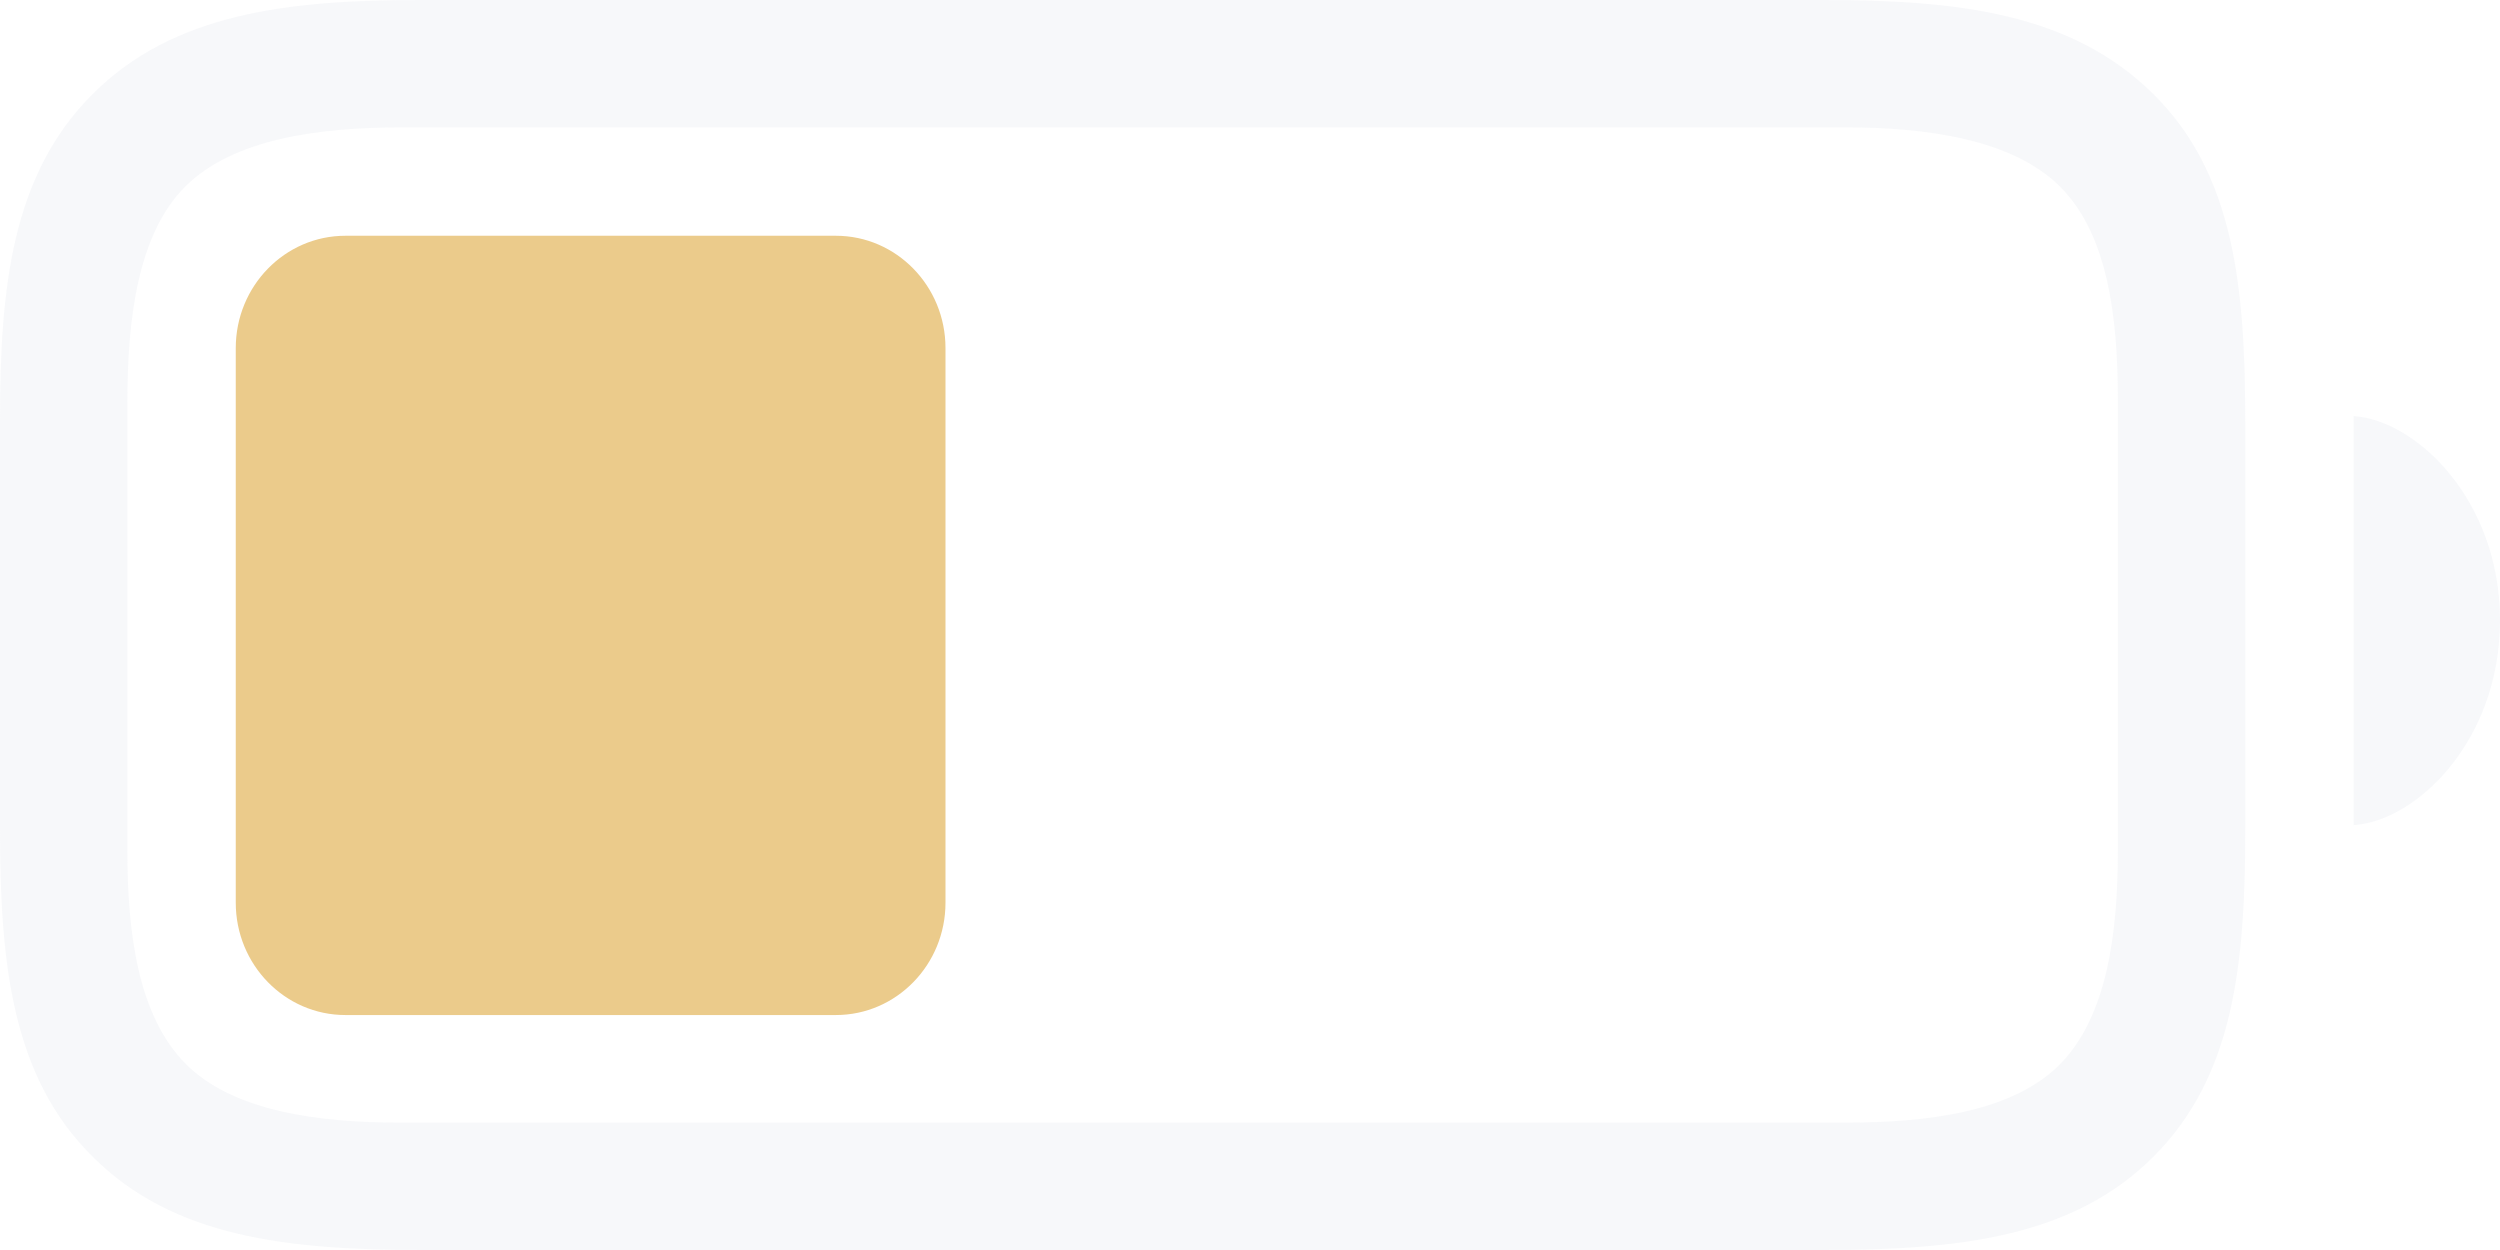
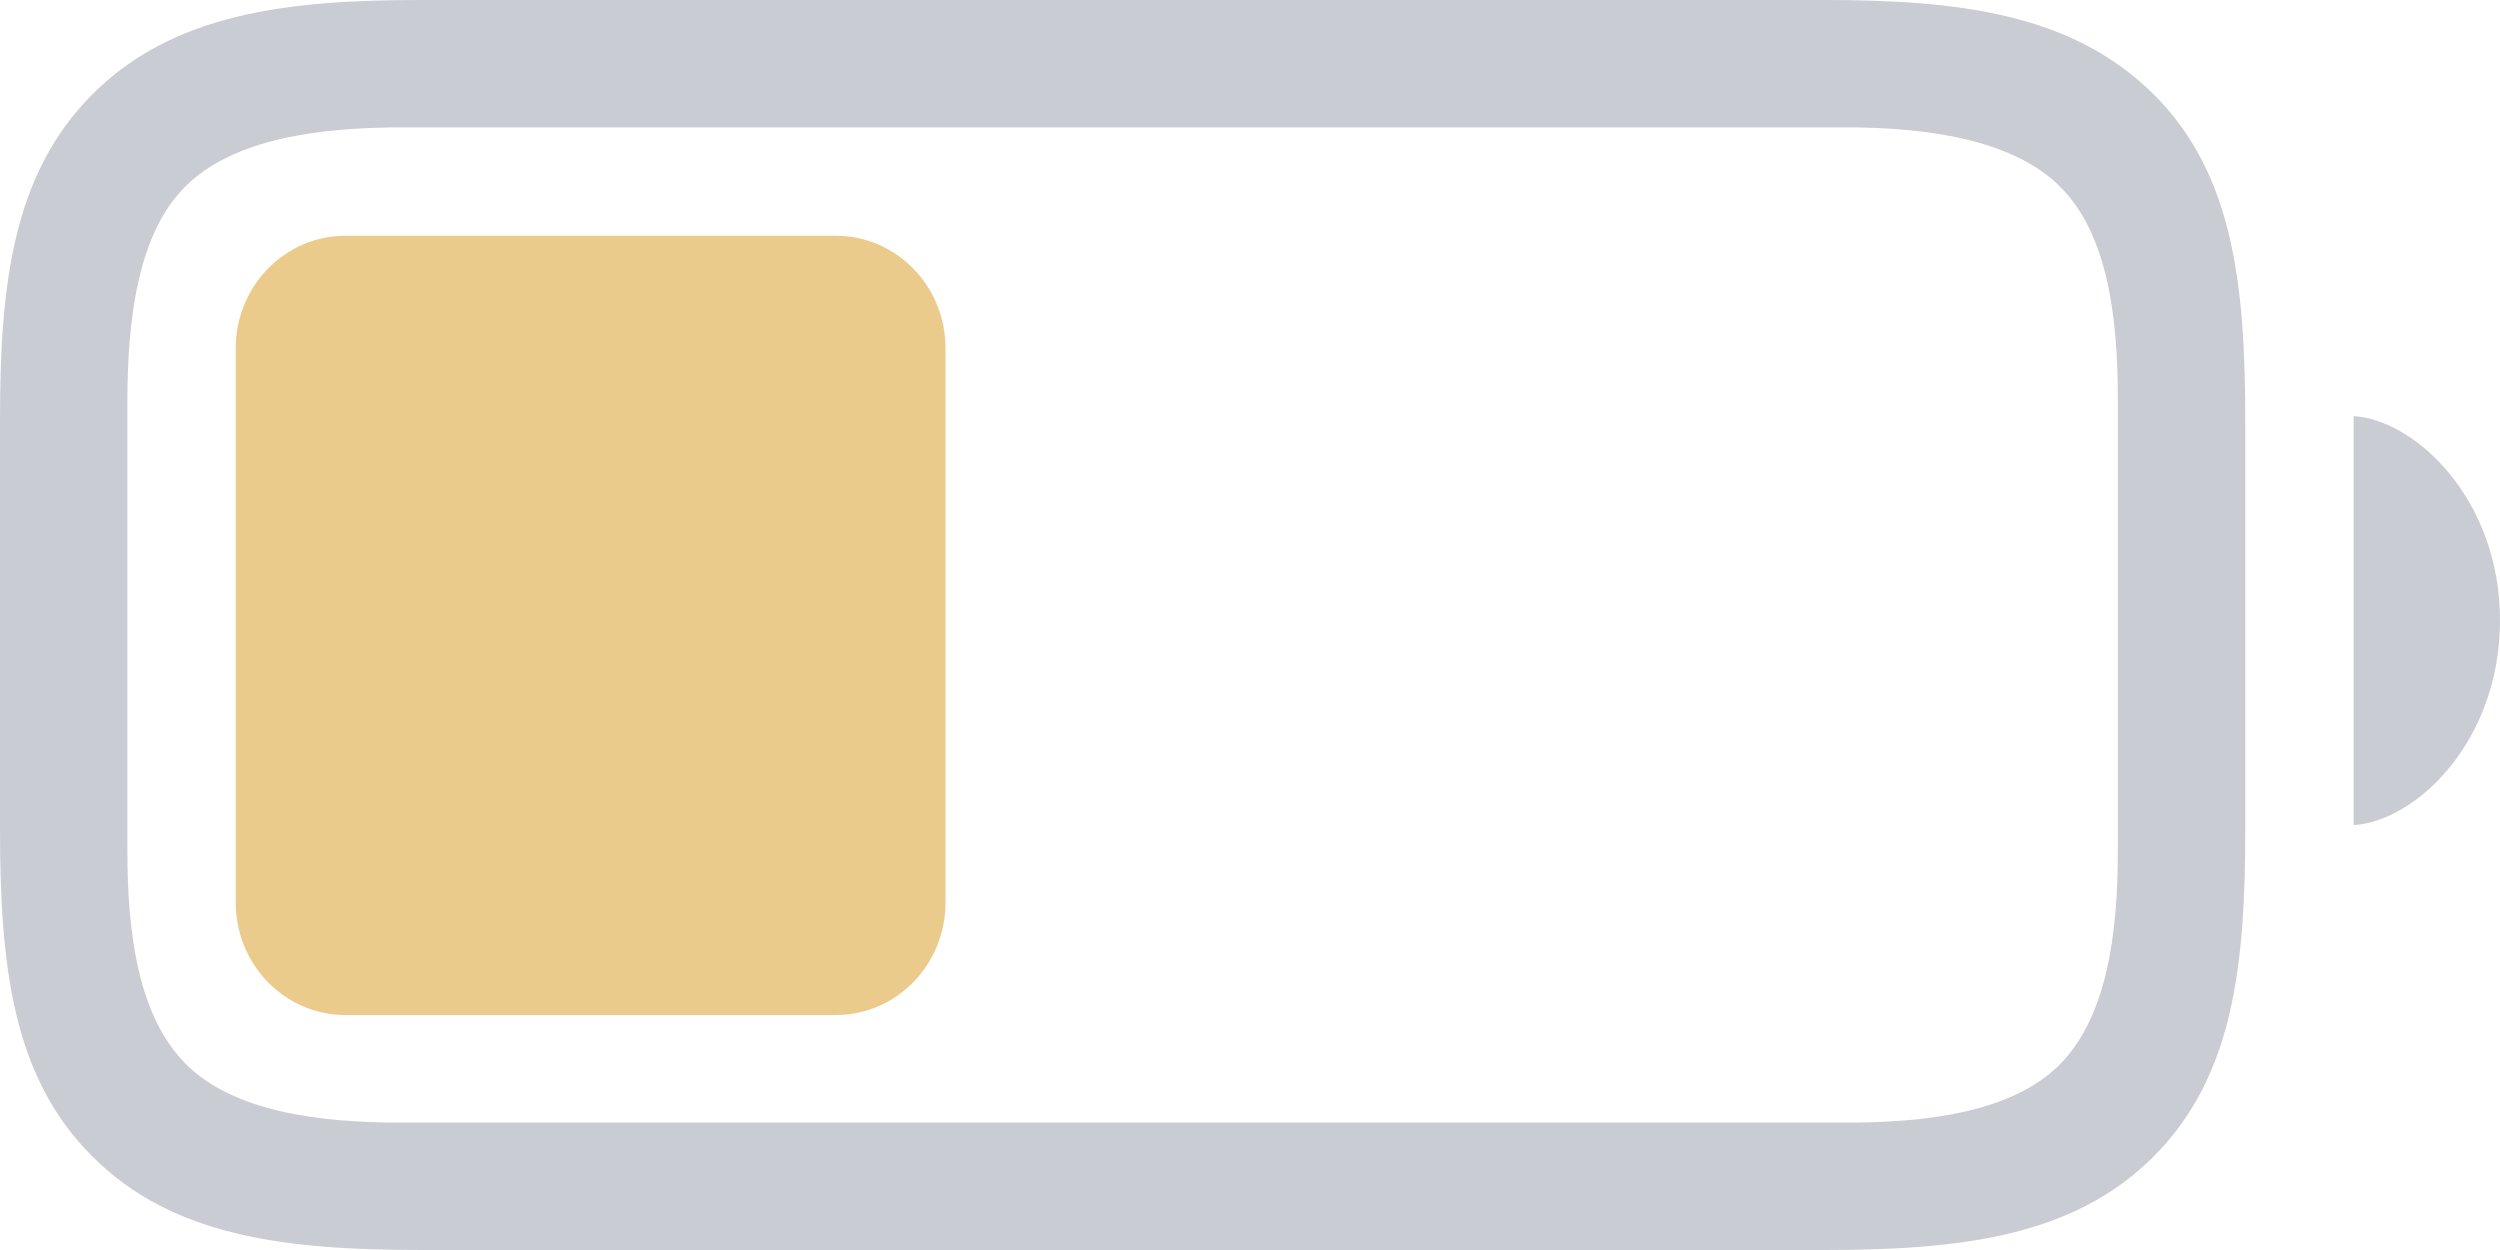
<svg xmlns="http://www.w3.org/2000/svg" fill="#000000" width="800" height="400" viewBox="0 0 56 28" version="1.1" id="svg28">
  <defs id="defs32" />
-   <path id="path26" style="display:inline;fill:#eceff4;fill-opacity:0.4;stroke-width:1;stroke-dasharray:none" d="M 9.41,0 C 6.433,0 3.881,0.301 2.073,2.109 0.266,3.916 0,6.433 0,9.41 v 9.144 c 0,3.03 0.266,5.565 2.073,7.354 C 3.881,27.716 6.433,28 9.463,28 H 40.848 c 3.03,0 5.582,-0.284 7.39,-2.091 1.808,-1.808 2.056,-4.324 2.056,-7.354 v -9.091 c 0,-3.03 -0.248,-5.565 -2.056,-7.354 C 46.413,0.301 43.879,0 40.848,0 Z M 9.02,2.853 H 41.344 c 1.808,0 3.739,0.266 4.803,1.329 1.081,1.081 1.293,2.959 1.293,4.785 v 10.084 c 0,1.825 -0.231,3.704 -1.293,4.785 -1.063,1.081 -2.995,1.311 -4.803,1.311 H 8.967 C 7.142,25.147 5.228,24.899 4.165,23.836 3.084,22.754 2.853,20.876 2.853,19.051 V 9.02 c 0,-1.861 0.23,-3.775 1.294,-4.838 C 5.228,3.101 7.16,2.853 9.02,2.853 Z m 43.701,6.468 v 9.162 C 54.121,18.395 56,16.605 56,13.894 56,11.2 54.121,9.41 52.722,9.321 Z" />
+   <path id="path26" style="display:inline;fill:#4c566a;fill-opacity:0.3;stroke-width:1;stroke-dasharray:none" d="M 9.41,0 C 6.433,0 3.881,0.301 2.073,2.109 0.266,3.916 0,6.433 0,9.41 v 9.144 c 0,3.03 0.266,5.565 2.073,7.354 C 3.881,27.716 6.433,28 9.463,28 H 40.848 c 3.03,0 5.582,-0.284 7.39,-2.091 1.808,-1.808 2.056,-4.324 2.056,-7.354 v -9.091 c 0,-3.03 -0.248,-5.565 -2.056,-7.354 C 46.413,0.301 43.879,0 40.848,0 Z M 9.02,2.853 H 41.344 c 1.808,0 3.739,0.266 4.803,1.329 1.081,1.081 1.293,2.959 1.293,4.785 v 10.084 c 0,1.825 -0.231,3.704 -1.293,4.785 -1.063,1.081 -2.995,1.311 -4.803,1.311 H 8.967 C 7.142,25.147 5.228,24.899 4.165,23.836 3.084,22.754 2.853,20.876 2.853,19.051 V 9.02 c 0,-1.861 0.23,-3.775 1.294,-4.838 C 5.228,3.101 7.16,2.853 9.02,2.853 Z m 43.701,6.468 v 9.162 C 54.121,18.395 56,16.605 56,13.894 56,11.2 54.121,9.41 52.722,9.321 Z" />
  <rect style="fill:#ebcb8b;fill-opacity:1;stroke-width:0.061" id="rect2960" width="15.898" height="17.456" x="5.281" y="5.281" rx="2.457" ry="2.517" />
</svg>
